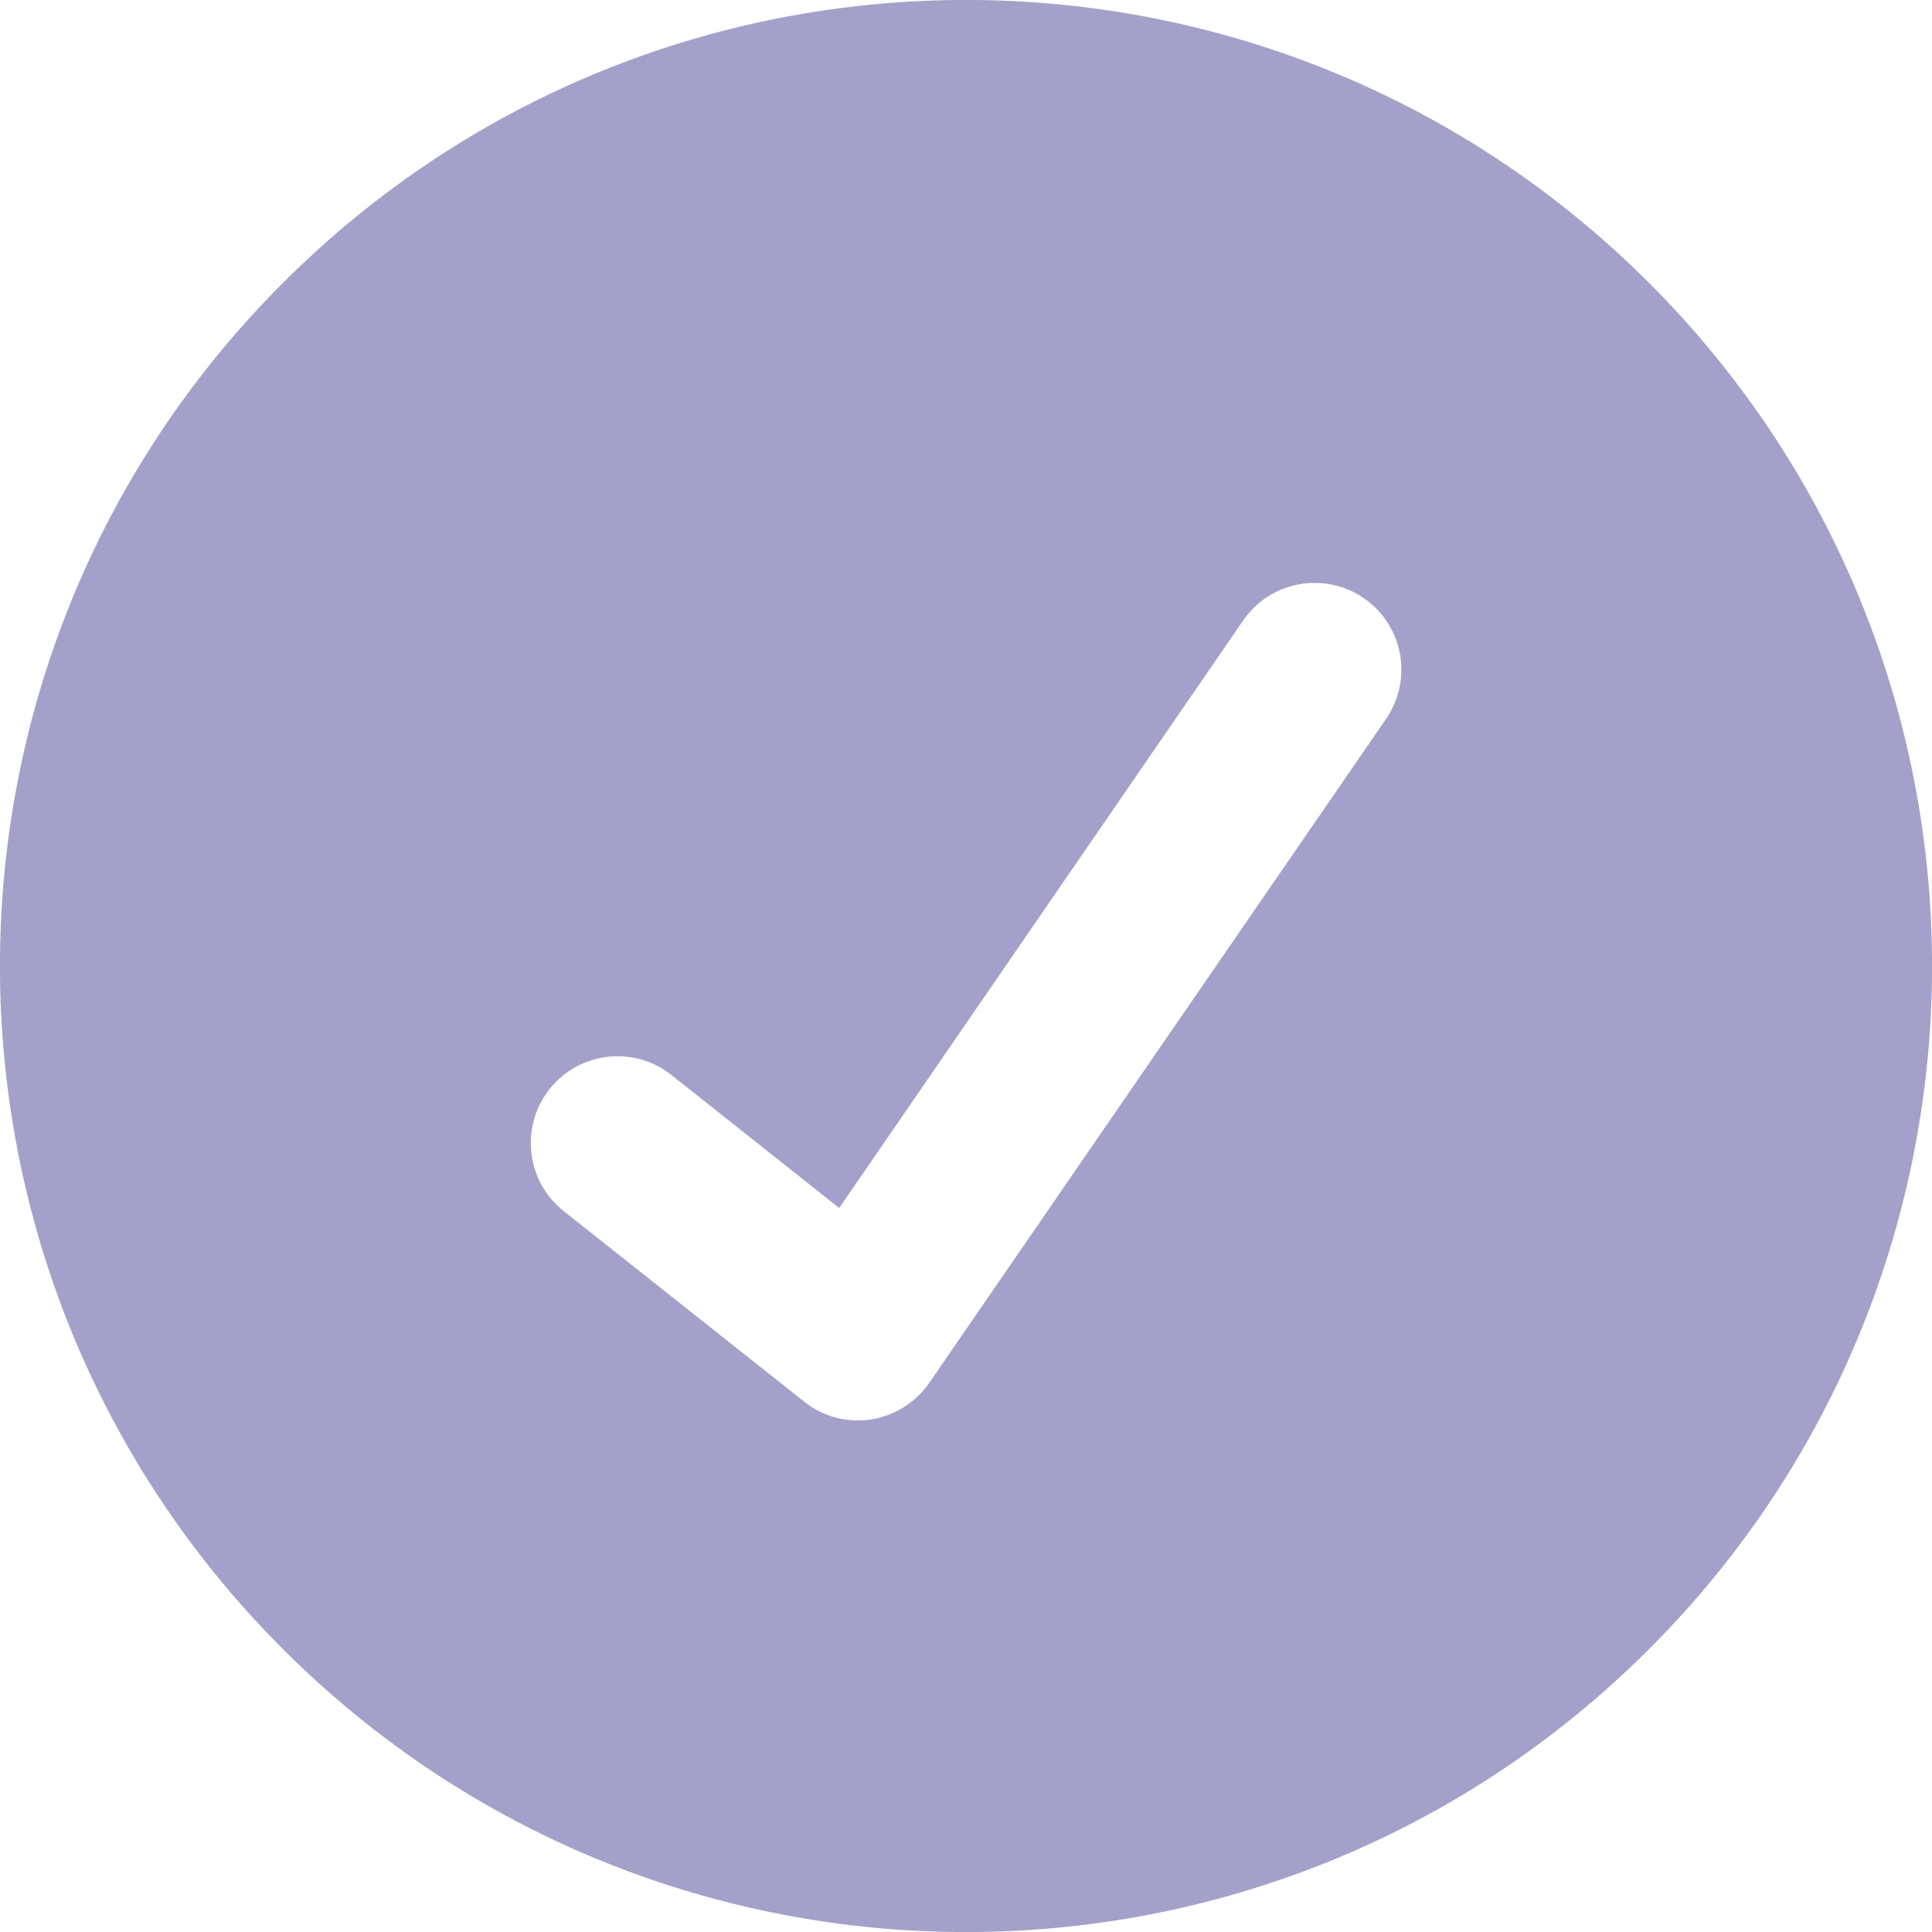
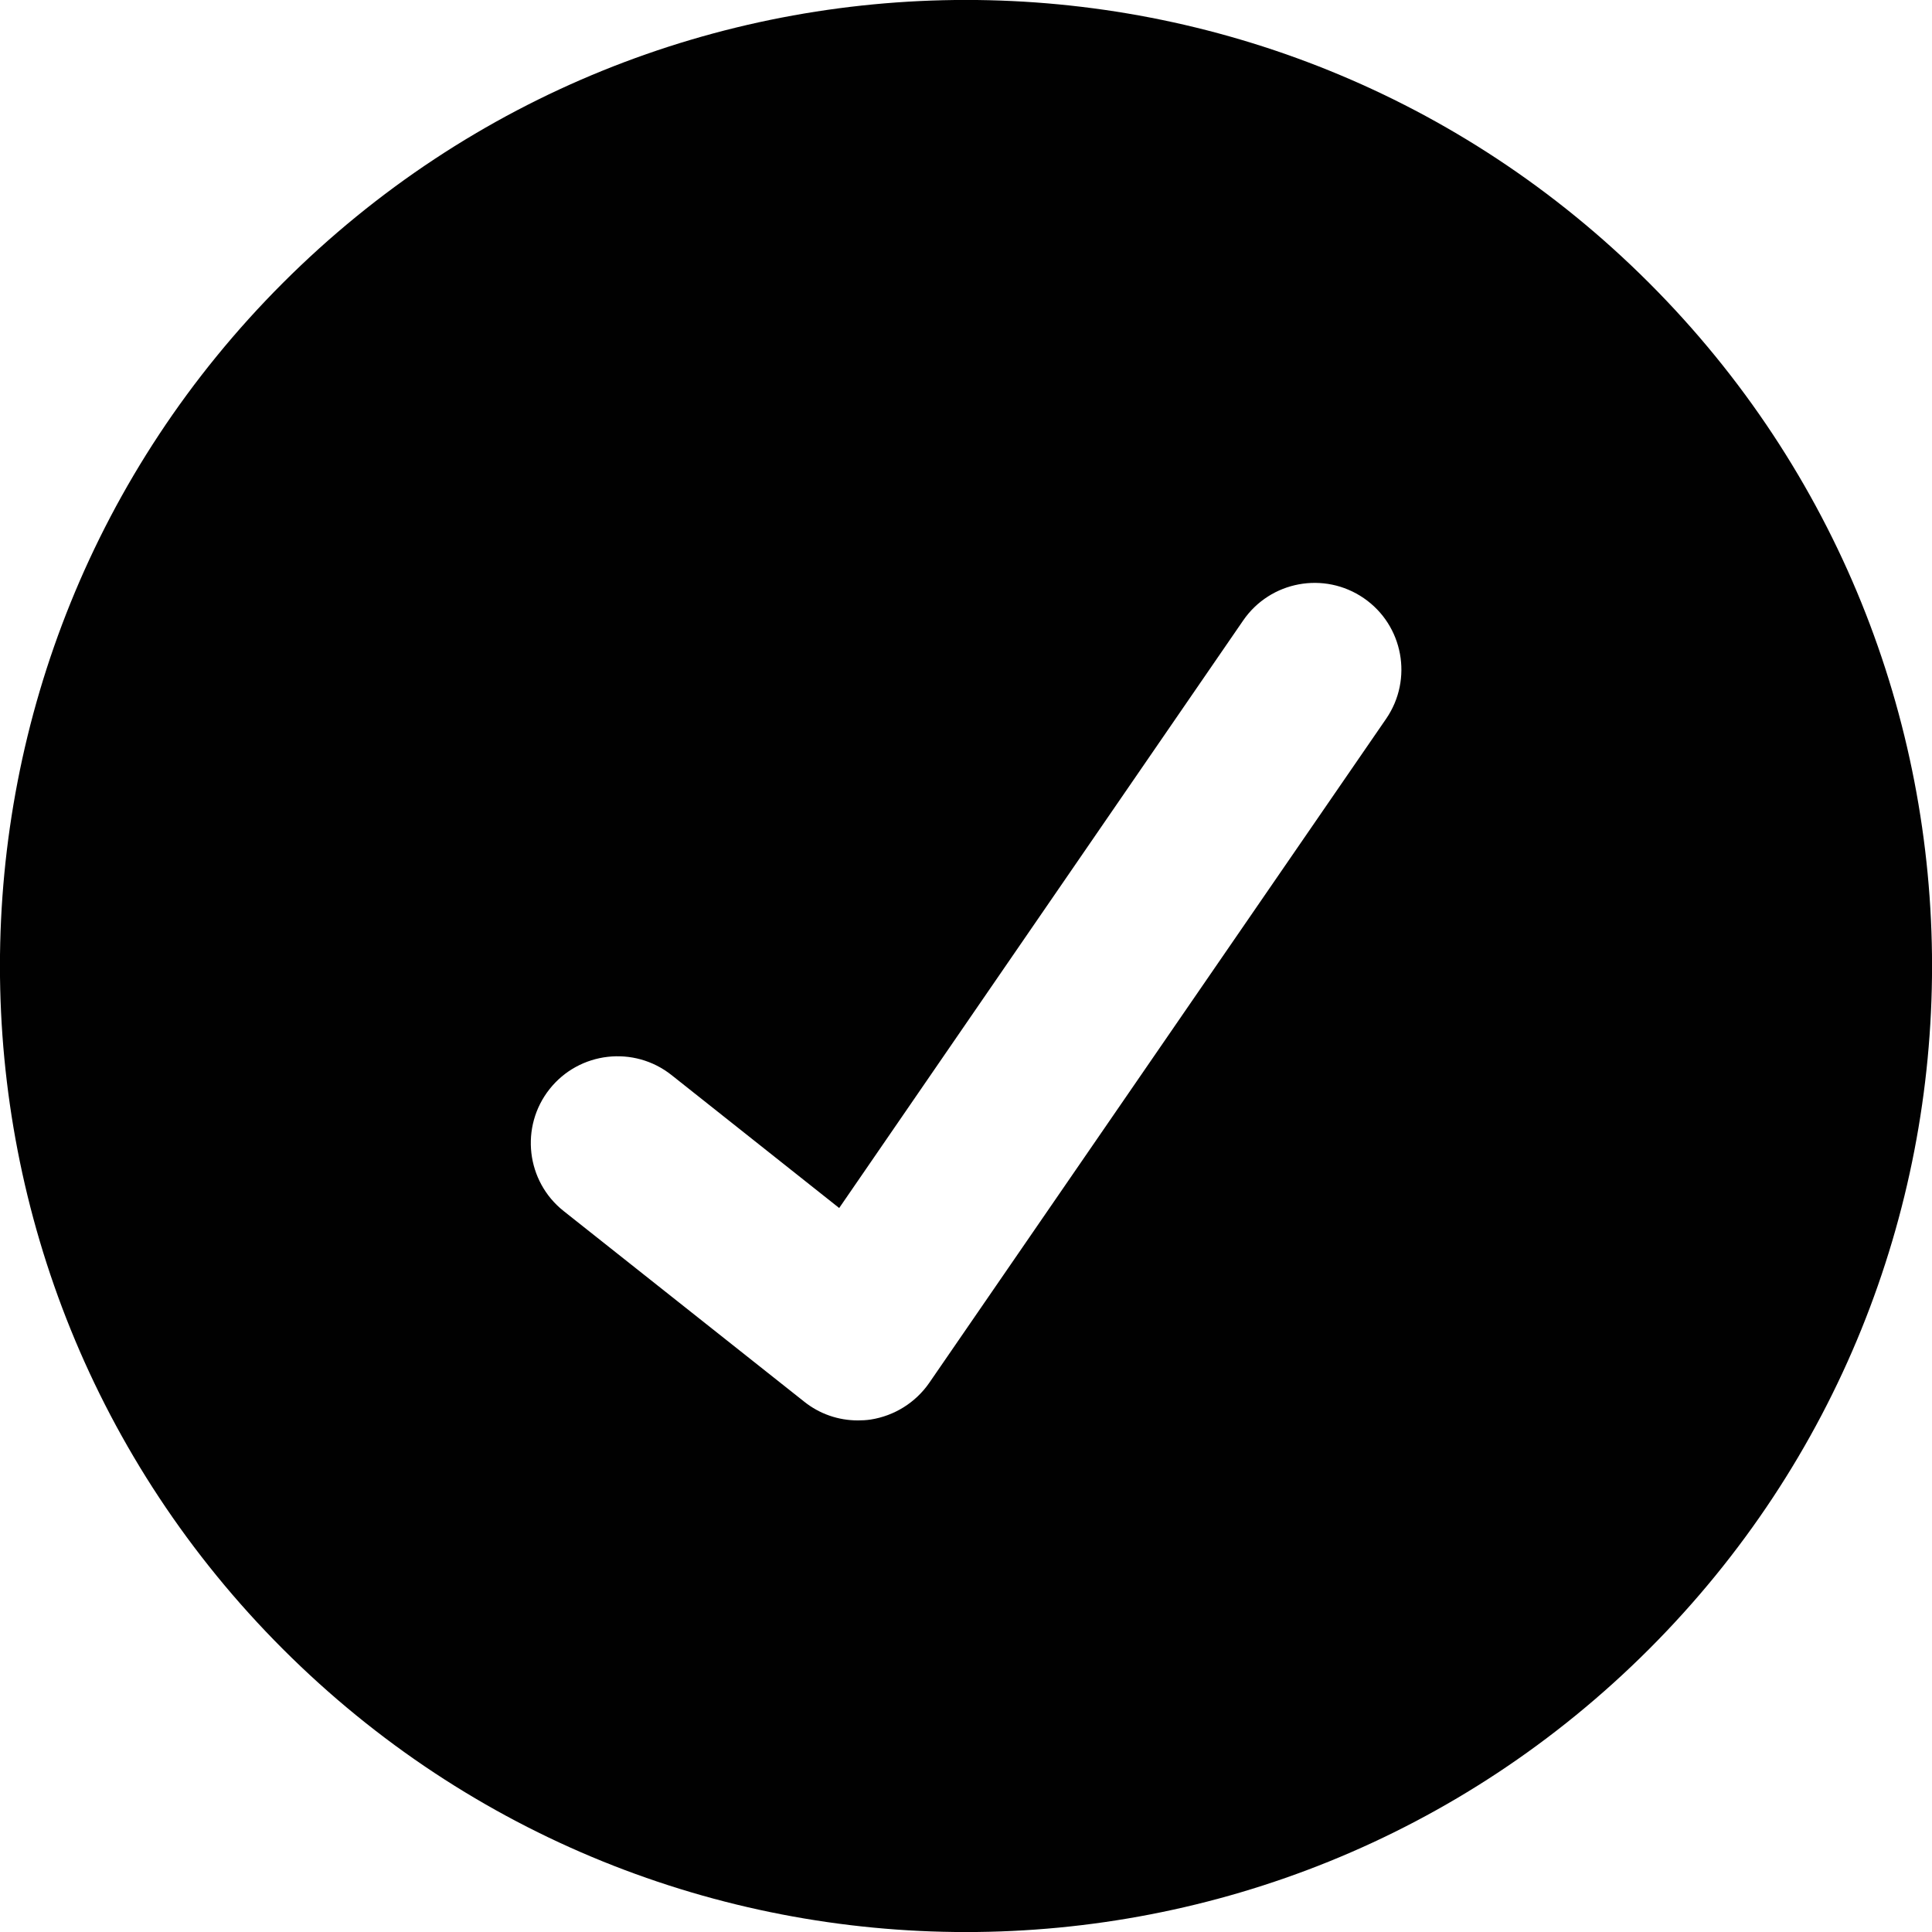
<svg xmlns="http://www.w3.org/2000/svg" version="1.2" baseProfile="tiny" id="Layer_1" x="0px" y="0px" viewBox="0 0 89.05 89.05" xml:space="preserve">
-   <path fill="#A3A1C9" d="M76.01,13.04c-17.39-17.39-45.58-17.39-62.97,0c-17.39,17.39-17.39,45.58,0,62.97s45.58,17.39,62.97,0  C93.4,58.62,93.4,30.43,76.01,13.04z M63.89,33.13L42.83,63.74c-0.63,0.91-1.61,1.52-2.7,1.69c-0.2,0.03-0.4,0.04-0.59,0.04  c-0.9,0-1.77-0.3-2.48-0.87l-11.08-8.78c-1.73-1.37-2.02-3.89-0.65-5.62c1.37-1.73,3.89-2.02,5.62-0.65l7.73,6.13L57.3,28.6  c1.25-1.82,3.74-2.28,5.56-1.03C64.68,28.82,65.14,31.31,63.89,33.13z" />
+   <style type="text/css">
+ 	.check-st{fill:#010101;}
+ </style>
+   <path class="check-st" d="M76.01,13.04c-17.39-17.39-45.58-17.39-62.97,0c-17.39,17.39-17.39,45.58,0,62.97s45.58,17.39,62.97,0  C93.4,58.62,93.4,30.43,76.01,13.04z M63.89,33.13L42.83,63.74c-0.63,0.91-1.61,1.52-2.7,1.69c-0.2,0.03-0.4,0.04-0.59,0.04  c-0.9,0-1.77-0.3-2.48-0.87l-11.08-8.78c-1.73-1.37-2.02-3.89-0.65-5.62c1.37-1.73,3.89-2.02,5.62-0.65l7.73,6.13L57.3,28.6  c1.25-1.82,3.74-2.28,5.56-1.03C64.68,28.82,65.14,31.31,63.89,33.13z" />
</svg>
